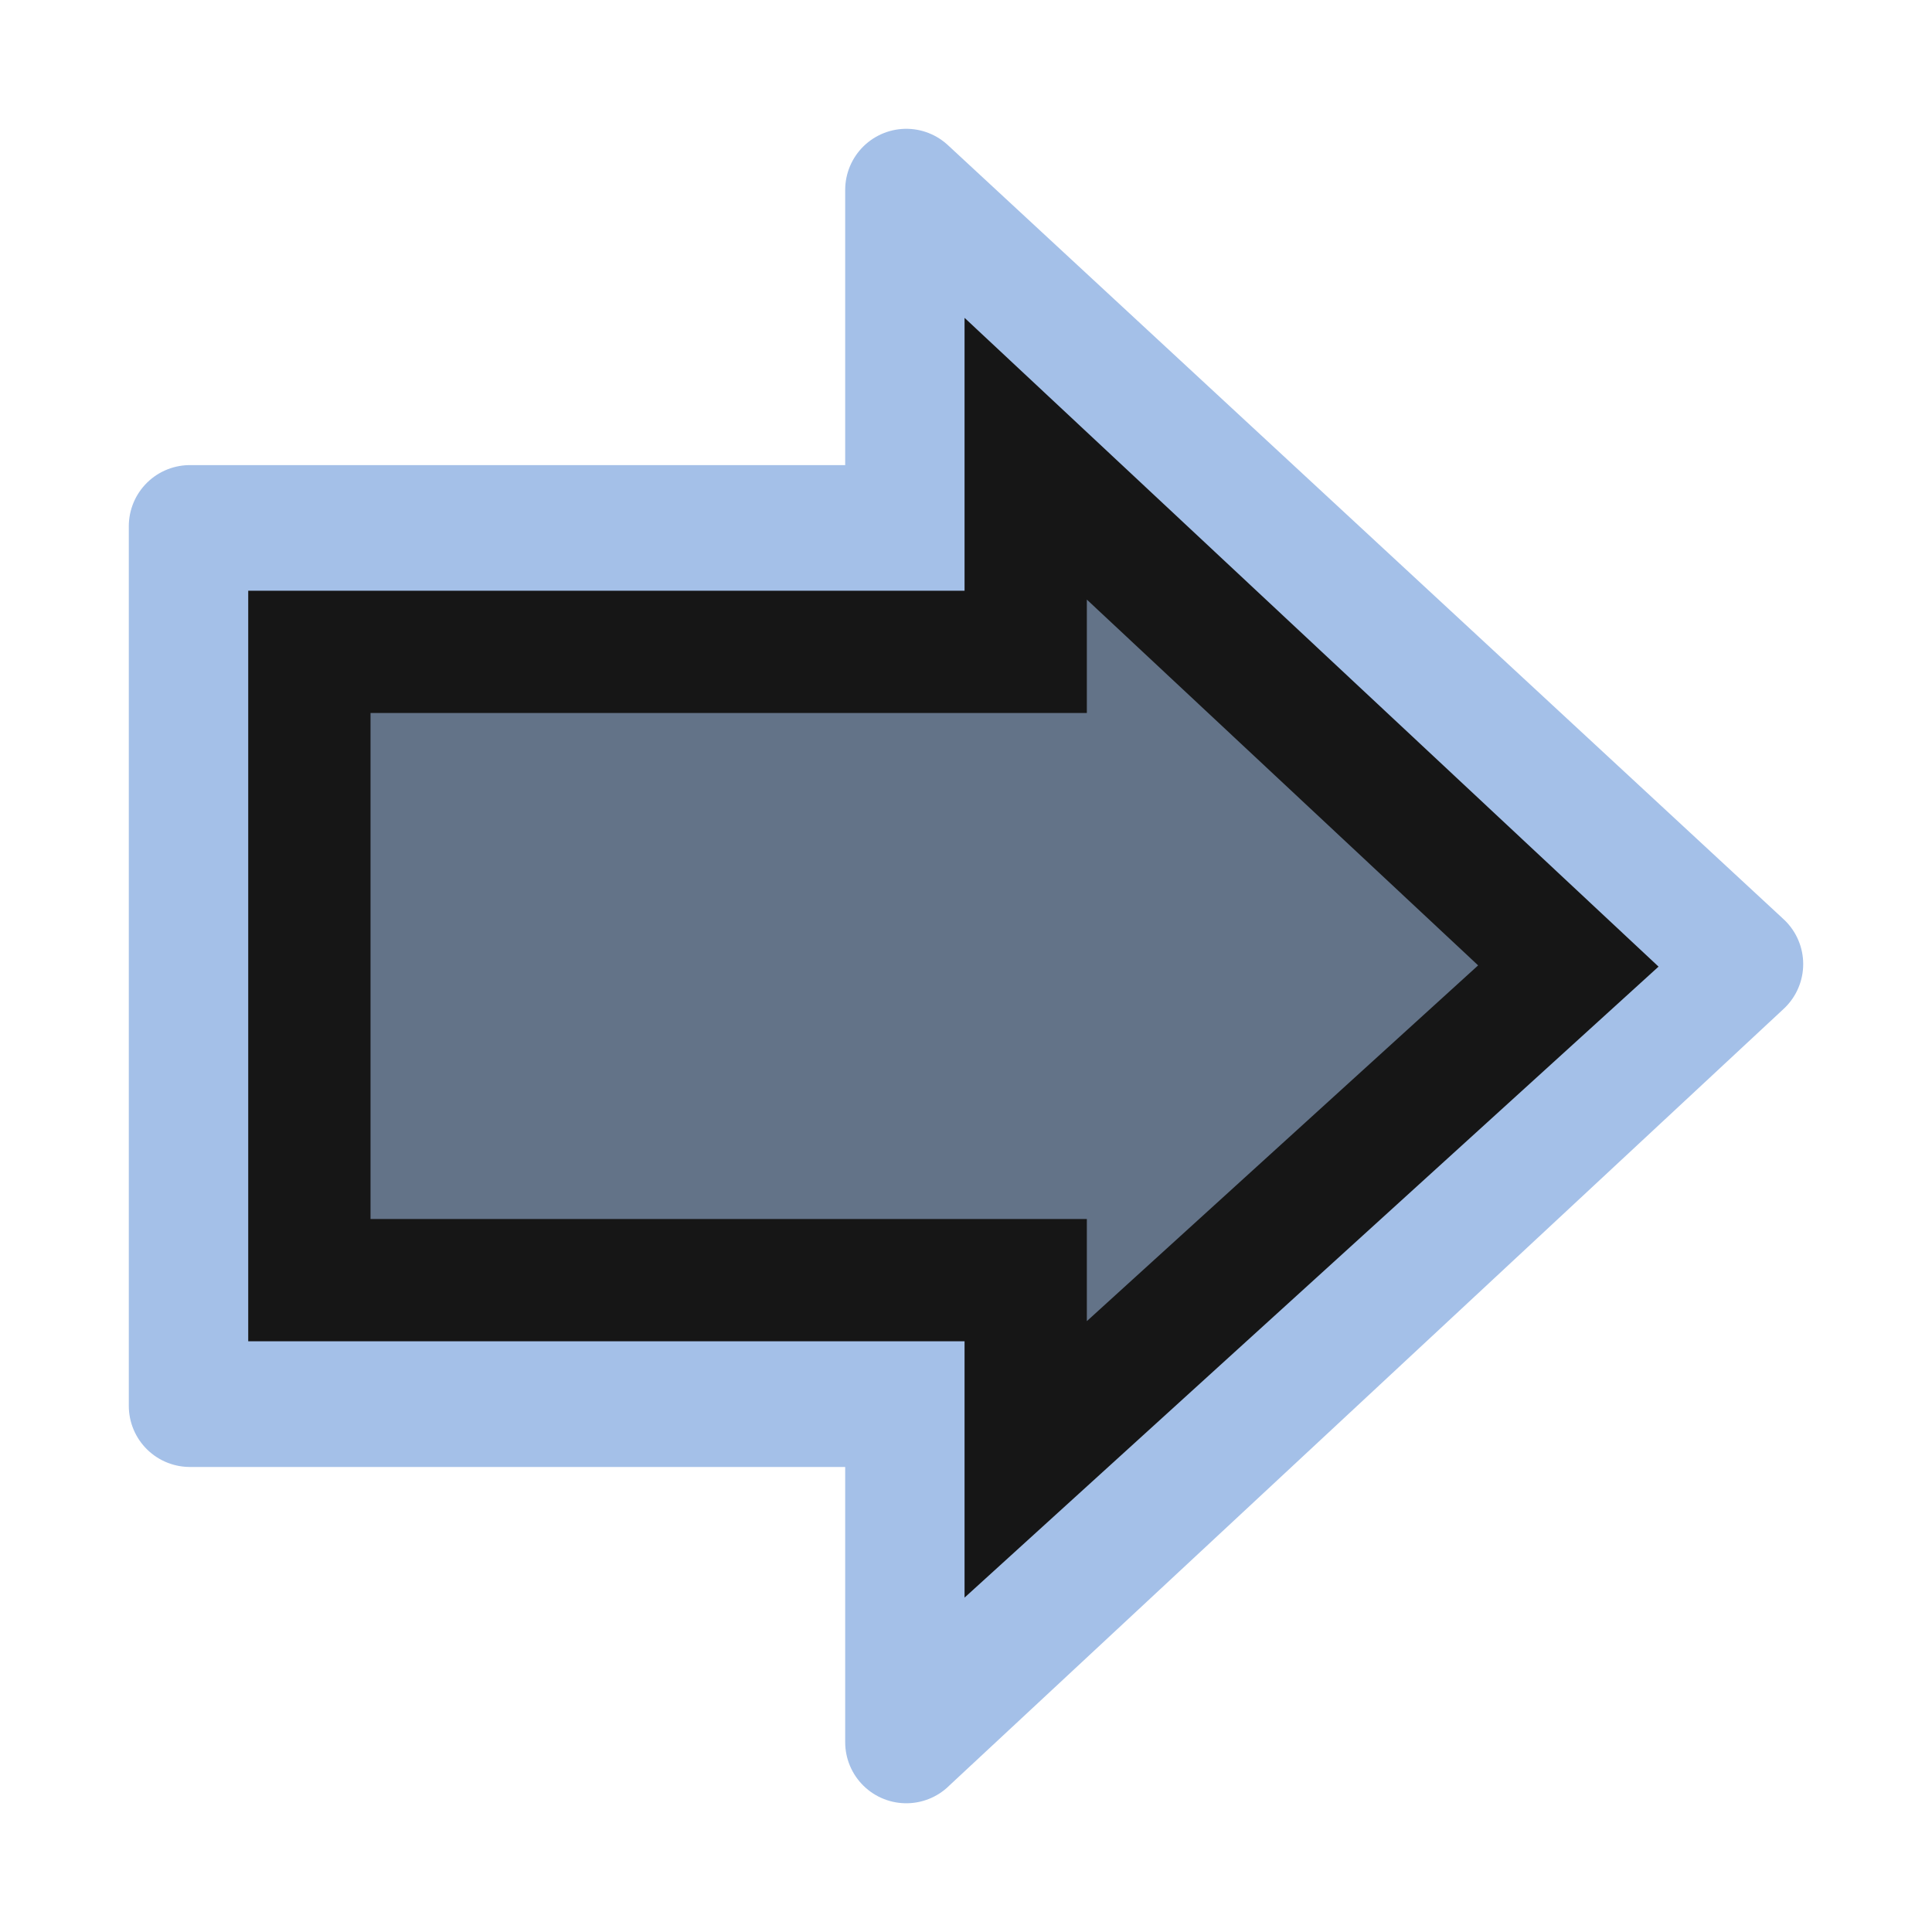
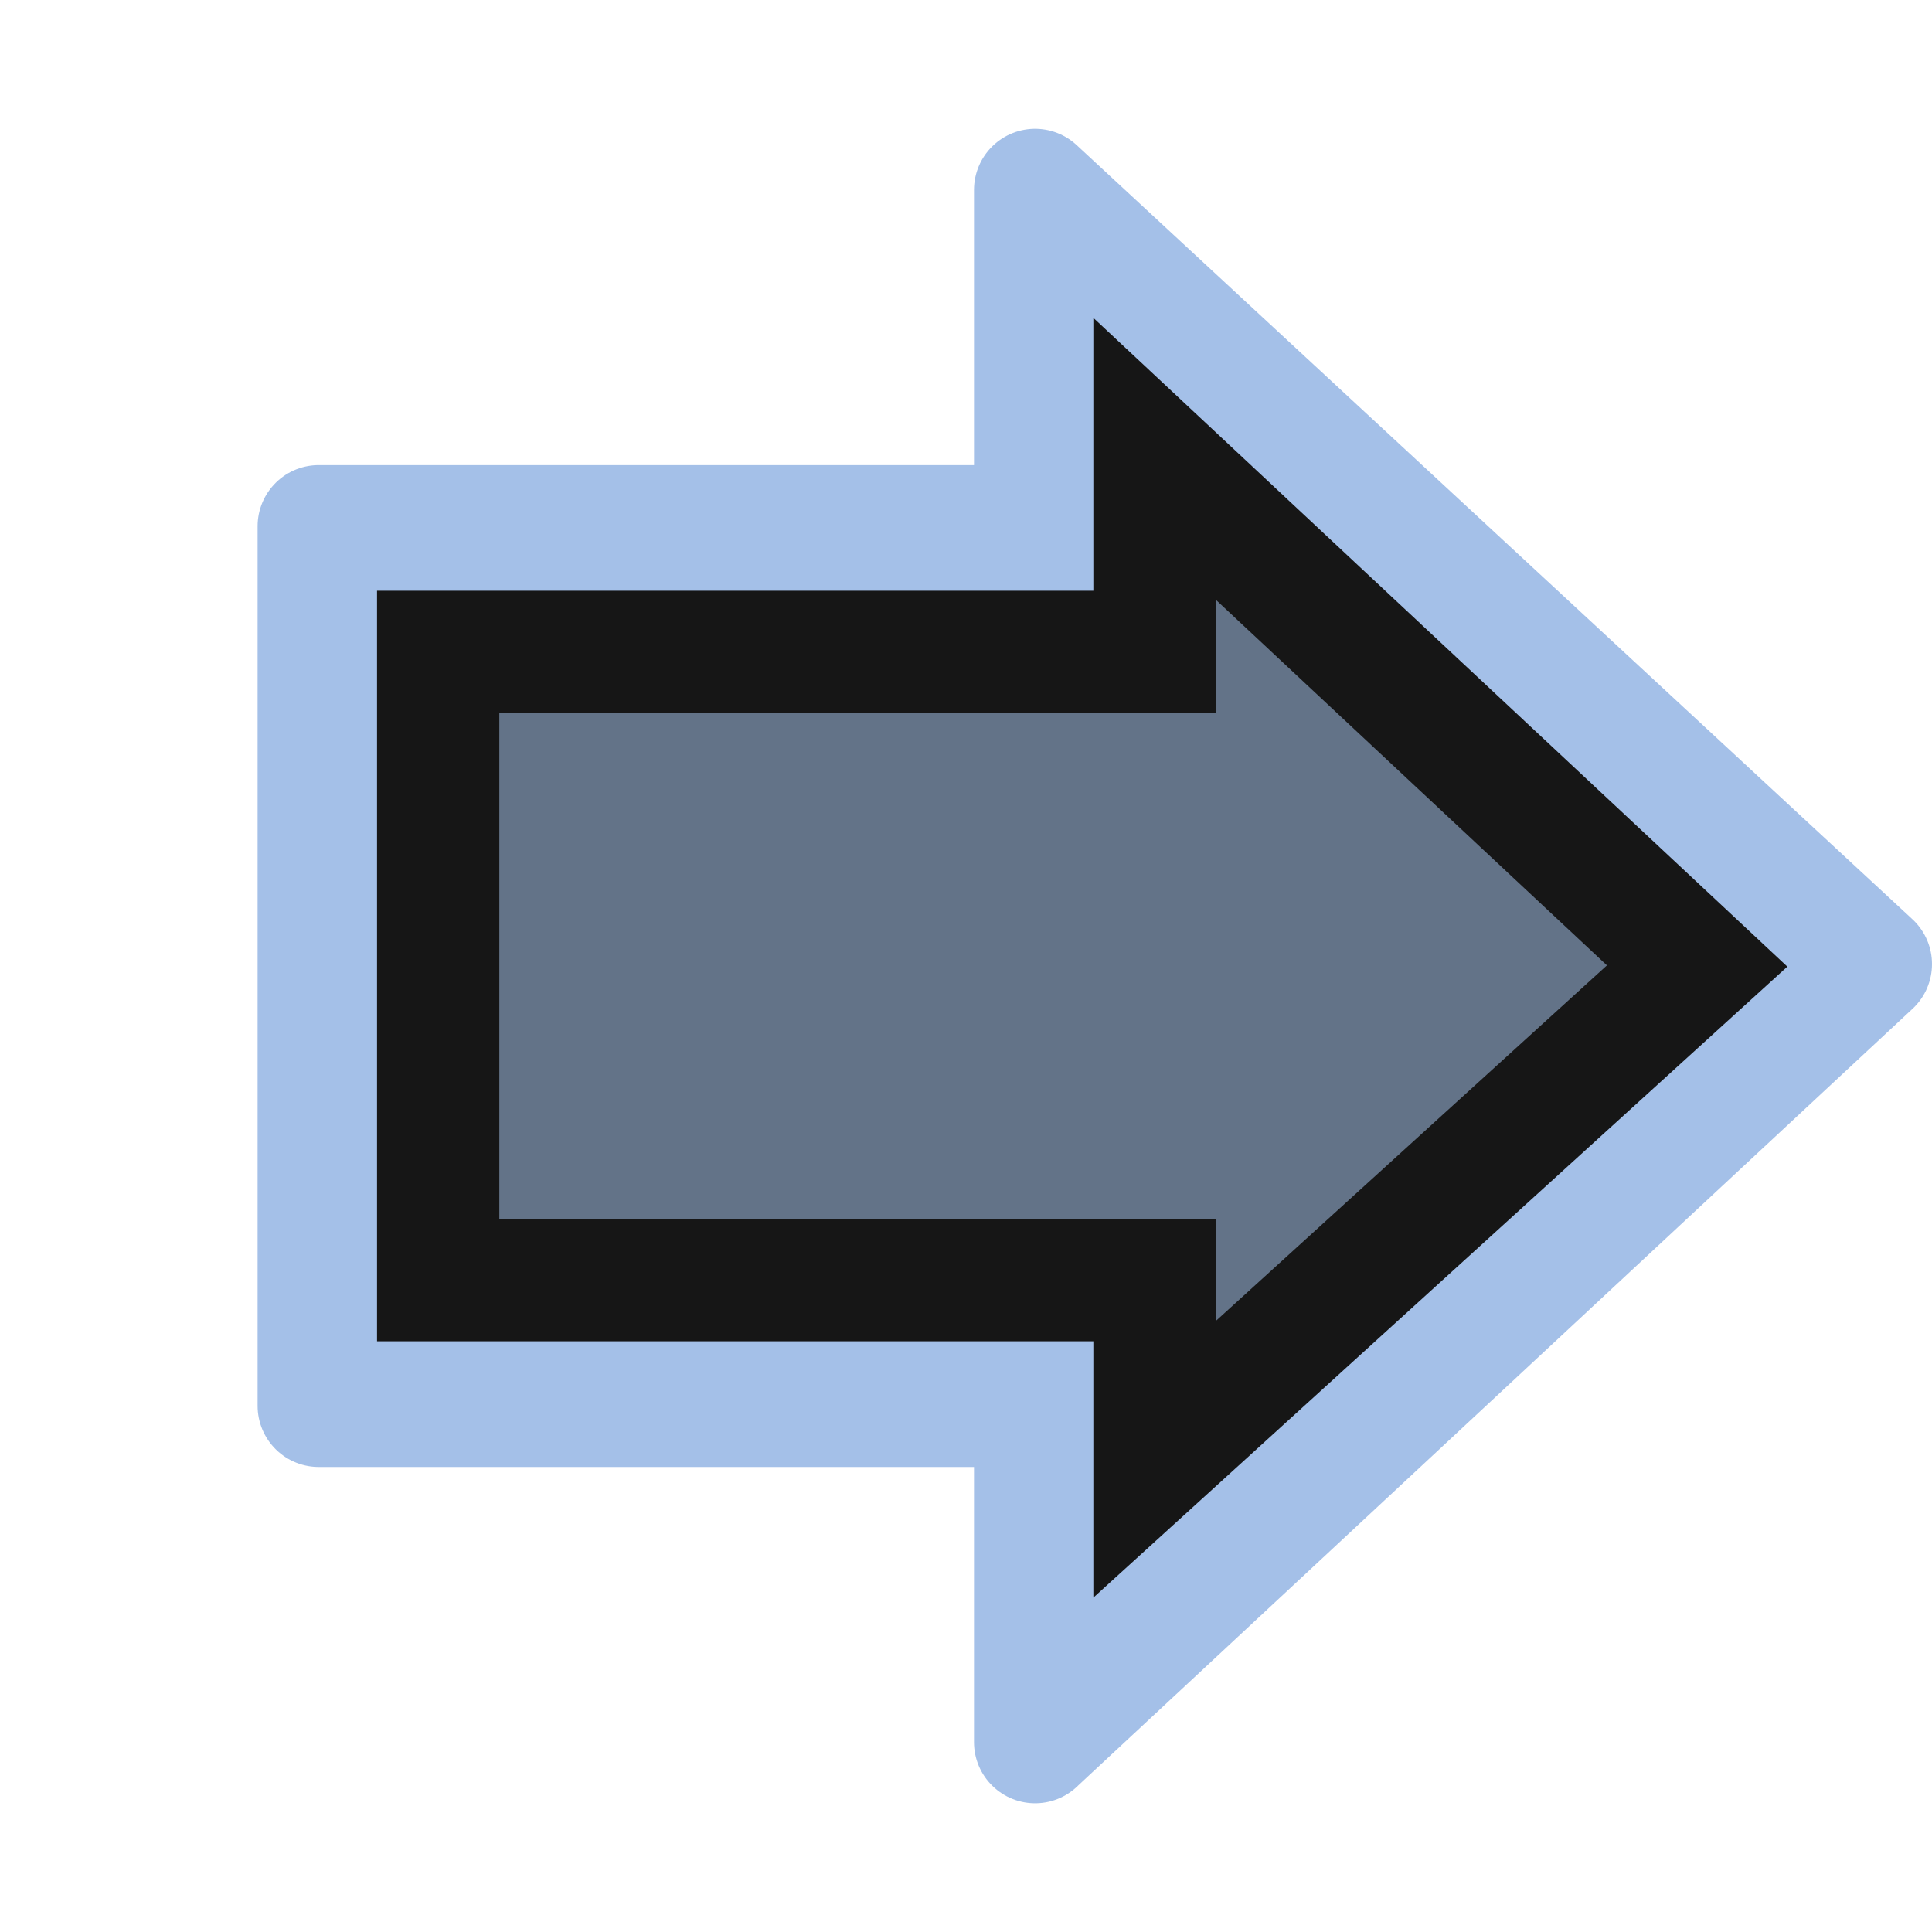
<svg xmlns="http://www.w3.org/2000/svg" xmlns:ns1="http://www.openswatchbook.org/uri/2009/osb" xmlns:xlink="http://www.w3.org/1999/xlink" version="1.1" id="svg2504" height="30" width="30">
  <defs id="defs2506">
    <linearGradient id="linearGradient4194" ns1:paint="solid">
      <stop style="stop-color:#ffffff;stop-opacity:1;" offset="0" id="stop4196" />
    </linearGradient>
    <linearGradient id="linearGradient5105-262-943-861">
      <stop offset="0" id="stop2487" style="stop-color:#0d0d0d;stop-opacity:1;" />
      <stop offset="1" id="stop2489" style="stop-color:#0d0d0d;stop-opacity:0;" />
    </linearGradient>
    <radialGradient xlink:href="#linearGradient5105-262-943-861" id="radialGradient2502" gradientUnits="userSpaceOnUse" gradientTransform="matrix(1,0,0,0.282946,0,13.64644)" cx="11.25" cy="19.031" fx="11.25" fy="19.031" r="8.062" />
    <linearGradient id="linearGradient2264">
      <stop style="stop-color:#86abd9;stop-opacity:1;" offset="0" id="stop2266" />
      <stop style="stop-color:#a4c0e8;stop-opacity:1;" offset="1" id="stop2268" />
    </linearGradient>
    <filter id="filter3110" height="1" width="1" y="0" x="0" style="color-interpolation-filters:sRGB">
      <feColorMatrix id="feColorMatrix3112" type="saturate" values="0" result="result1" />
      <feFlood id="feFlood3114" flood-color="rgb(9,111,152)" result="result2" />
      <feBlend id="feBlend3116" in2="result1" mode="screen" result="result2" />
      <feComposite id="feComposite3118" in2="SourceGraphic" operator="in" in="result2" />
    </filter>
    <filter id="filter3120" height="1" width="1" y="0" x="0" style="color-interpolation-filters:sRGB">
      <feColorMatrix id="feColorMatrix3122" type="saturate" values="0" result="result1" />
      <feFlood id="feFlood3124" flood-color="rgb(9,111,152)" result="result2" />
      <feBlend id="feBlend3126" in2="result1" mode="screen" result="result2" />
      <feComposite id="feComposite3128" in2="SourceGraphic" operator="in" in="result2" />
    </filter>
  </defs>
  <g id="layer1" transform="translate(0,14)">
-     <path id="path3288" d="M 14.073,13.051 27.051,0.97 14.073,-11.051 l 0,5.222 -11.124,0 0,13.659 11.124,0 0,5.222 z" style="display:inline;overflow:visible;visibility:visible;fill:#a4c0e8;fill-opacity:1;fill-rule:nonzero;stroke:#a4c0e8;stroke-width:1.898;stroke-linecap:round;stroke-linejoin:round;stroke-miterlimit:4;stroke-dasharray:none;stroke-dashoffset:0;stroke-opacity:1;marker:none;marker-start:none;marker-mid:none;marker-end:none" />
-     <path id="path3290" d="m 15.927,8.661 8.426,-7.661 -8.426,-7.877 0,2.999 -11.123,0 0,9.756 11.123,0 0,2.783 z" style="display:inline;overflow:visible;visibility:visible;opacity:1;fill:#161616;fill-opacity:0.455;fill-rule:evenodd;stroke:#161616;stroke-width:1.899;stroke-linecap:butt;stroke-linejoin:miter;stroke-miterlimit:4;stroke-dasharray:none;stroke-dashoffset:0;stroke-opacity:1;marker:none;marker-start:none;marker-mid:none;marker-end:none" />
+     <path id="path3288" d="M 16.073,13.051 29.051,0.97 16.073,-11.051 l 0,5.222 -11.124,0 0,13.659 11.124,0 0,5.222 z" style="display:inline;overflow:visible;visibility:visible;fill:#a4c0e8;fill-opacity:1;fill-rule:nonzero;stroke:#a4c0e8;stroke-width:1.898;stroke-linecap:round;stroke-linejoin:round;stroke-miterlimit:4;stroke-dasharray:none;stroke-dashoffset:0;stroke-opacity:1;marker:none;marker-start:none;marker-mid:none;marker-end:none" />
+     <path id="path3290" d="m 17.927,8.661 8.426,-7.661 -8.426,-7.877 0,2.999 -11.123,0 0,9.756 11.123,0 0,2.783 z" style="display:inline;overflow:visible;visibility:visible;opacity:1;fill:#161616;fill-opacity:0.455;fill-rule:evenodd;stroke:#161616;stroke-width:1.899;stroke-linecap:butt;stroke-linejoin:miter;stroke-miterlimit:4;stroke-dasharray:none;stroke-dashoffset:0;stroke-opacity:1;marker:none;marker-start:none;marker-mid:none;marker-end:none" />
  </g>
</svg>
